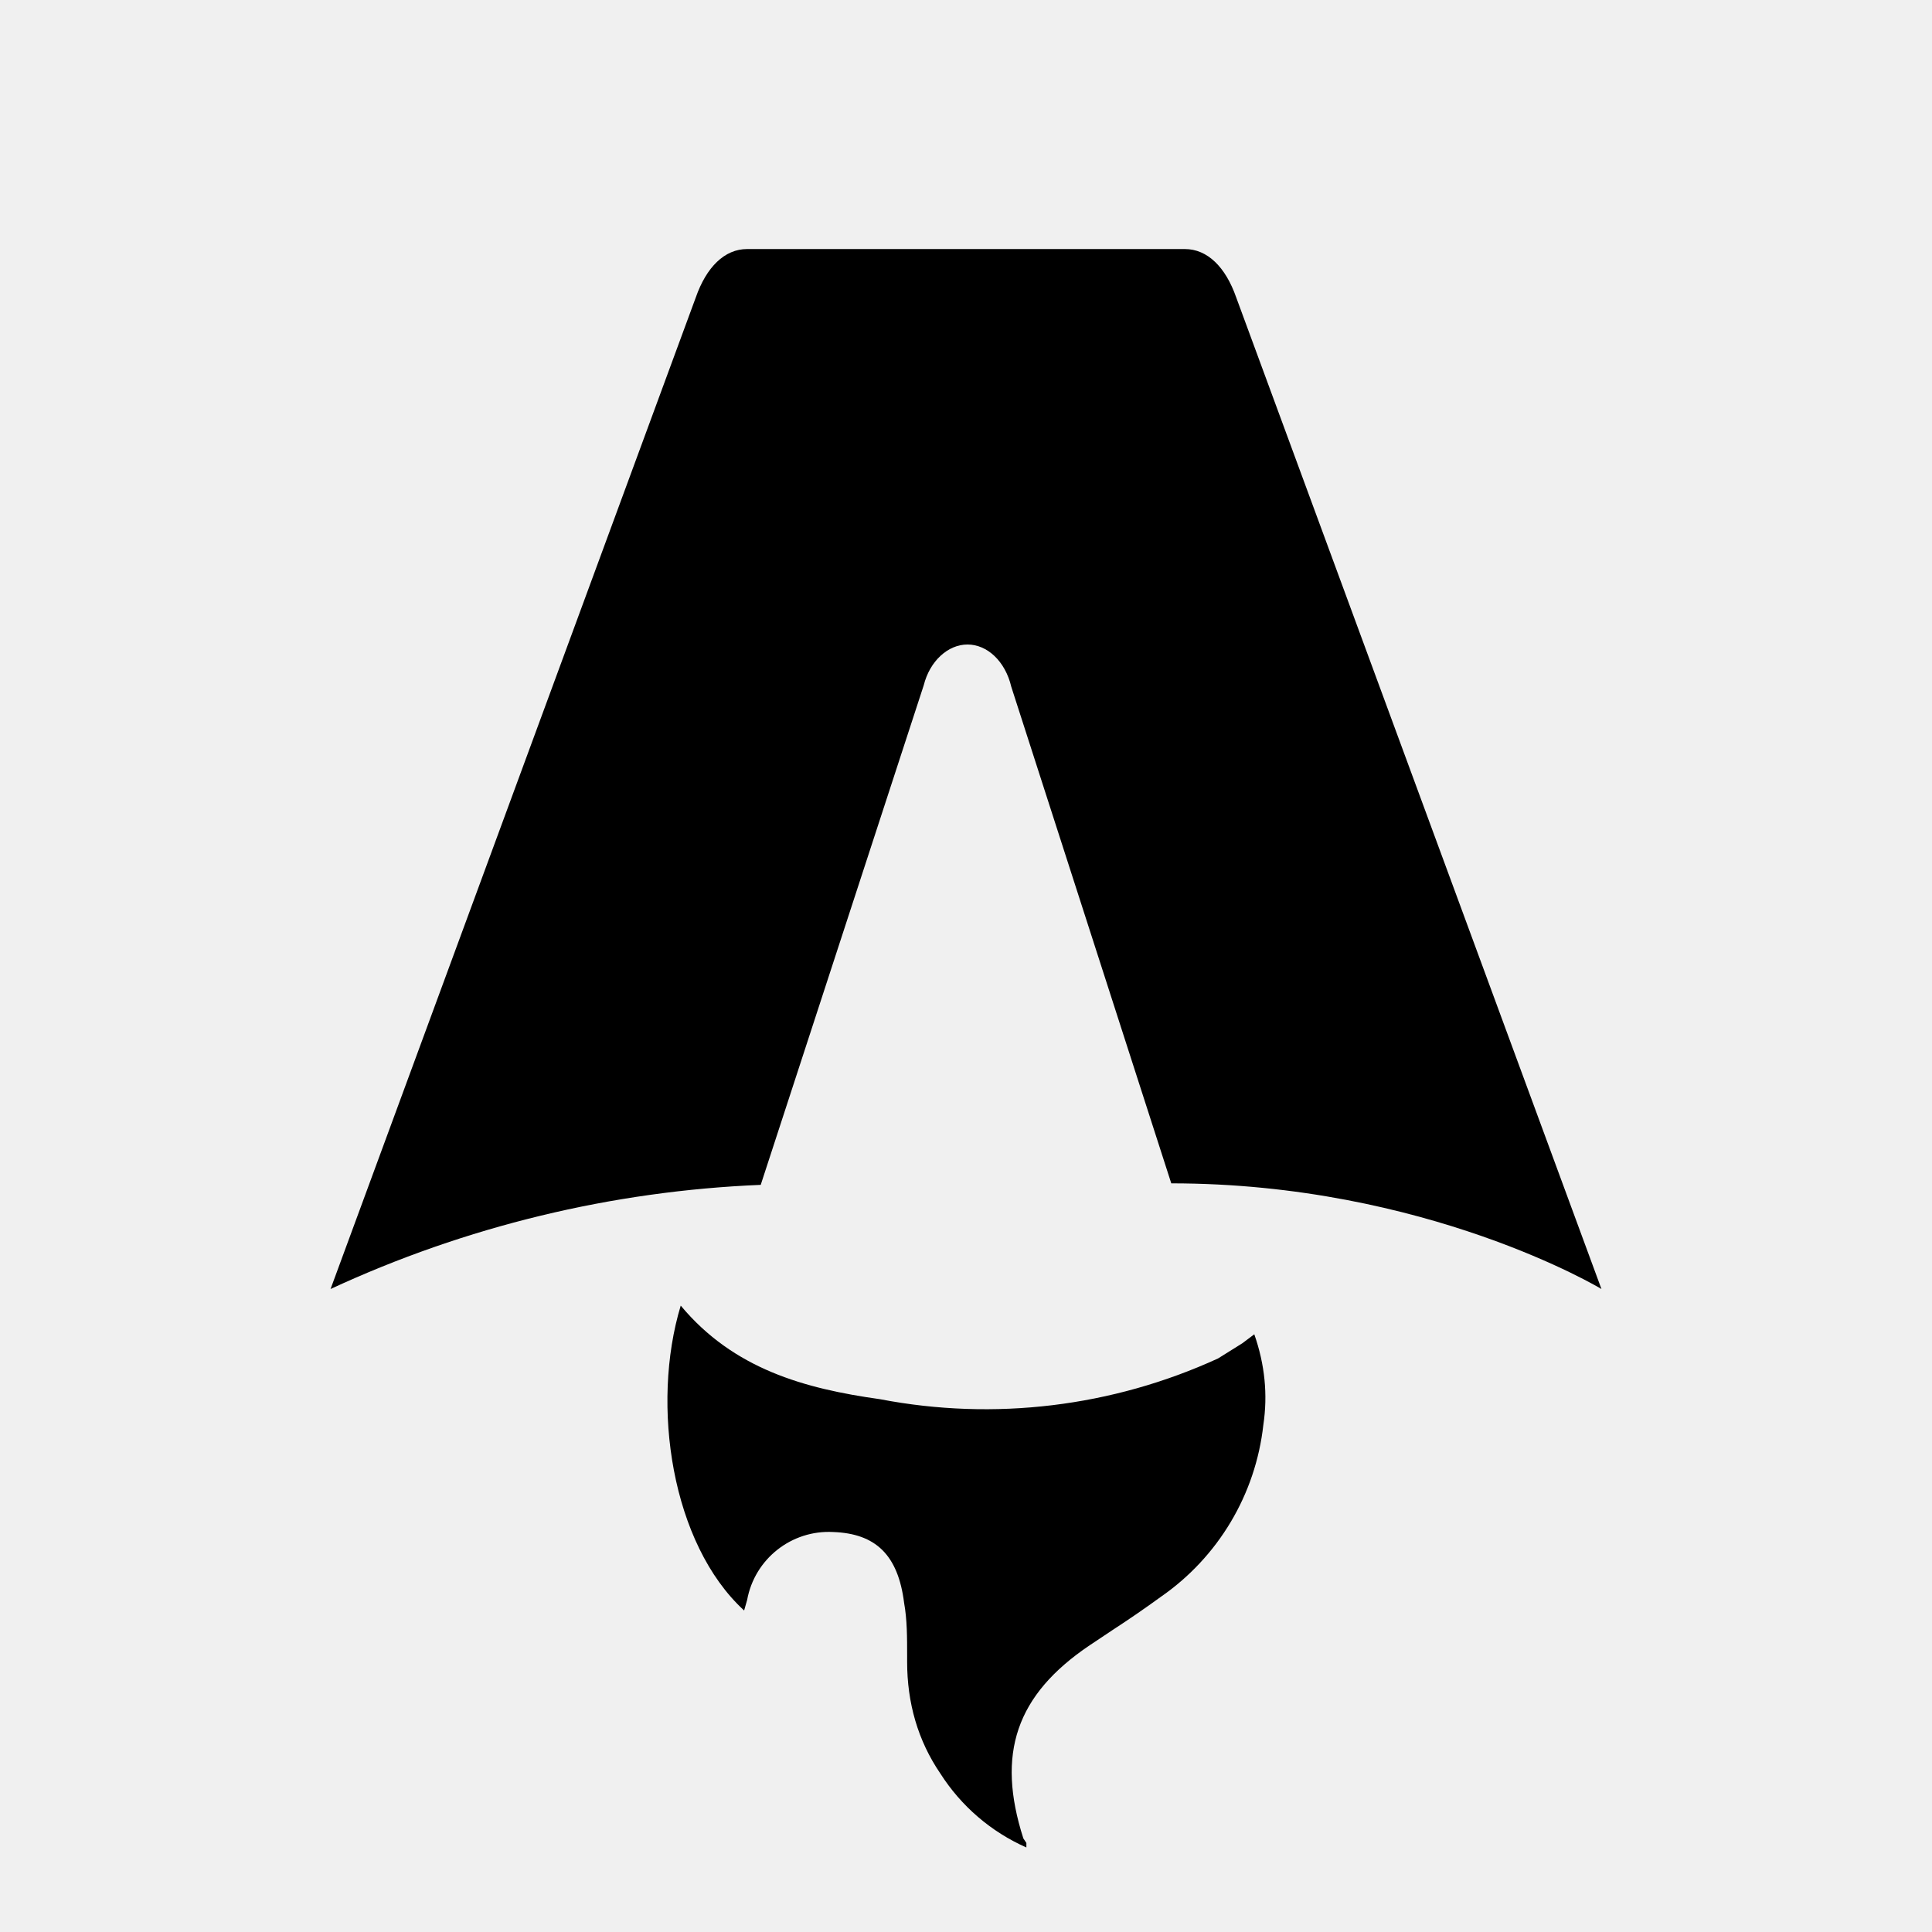
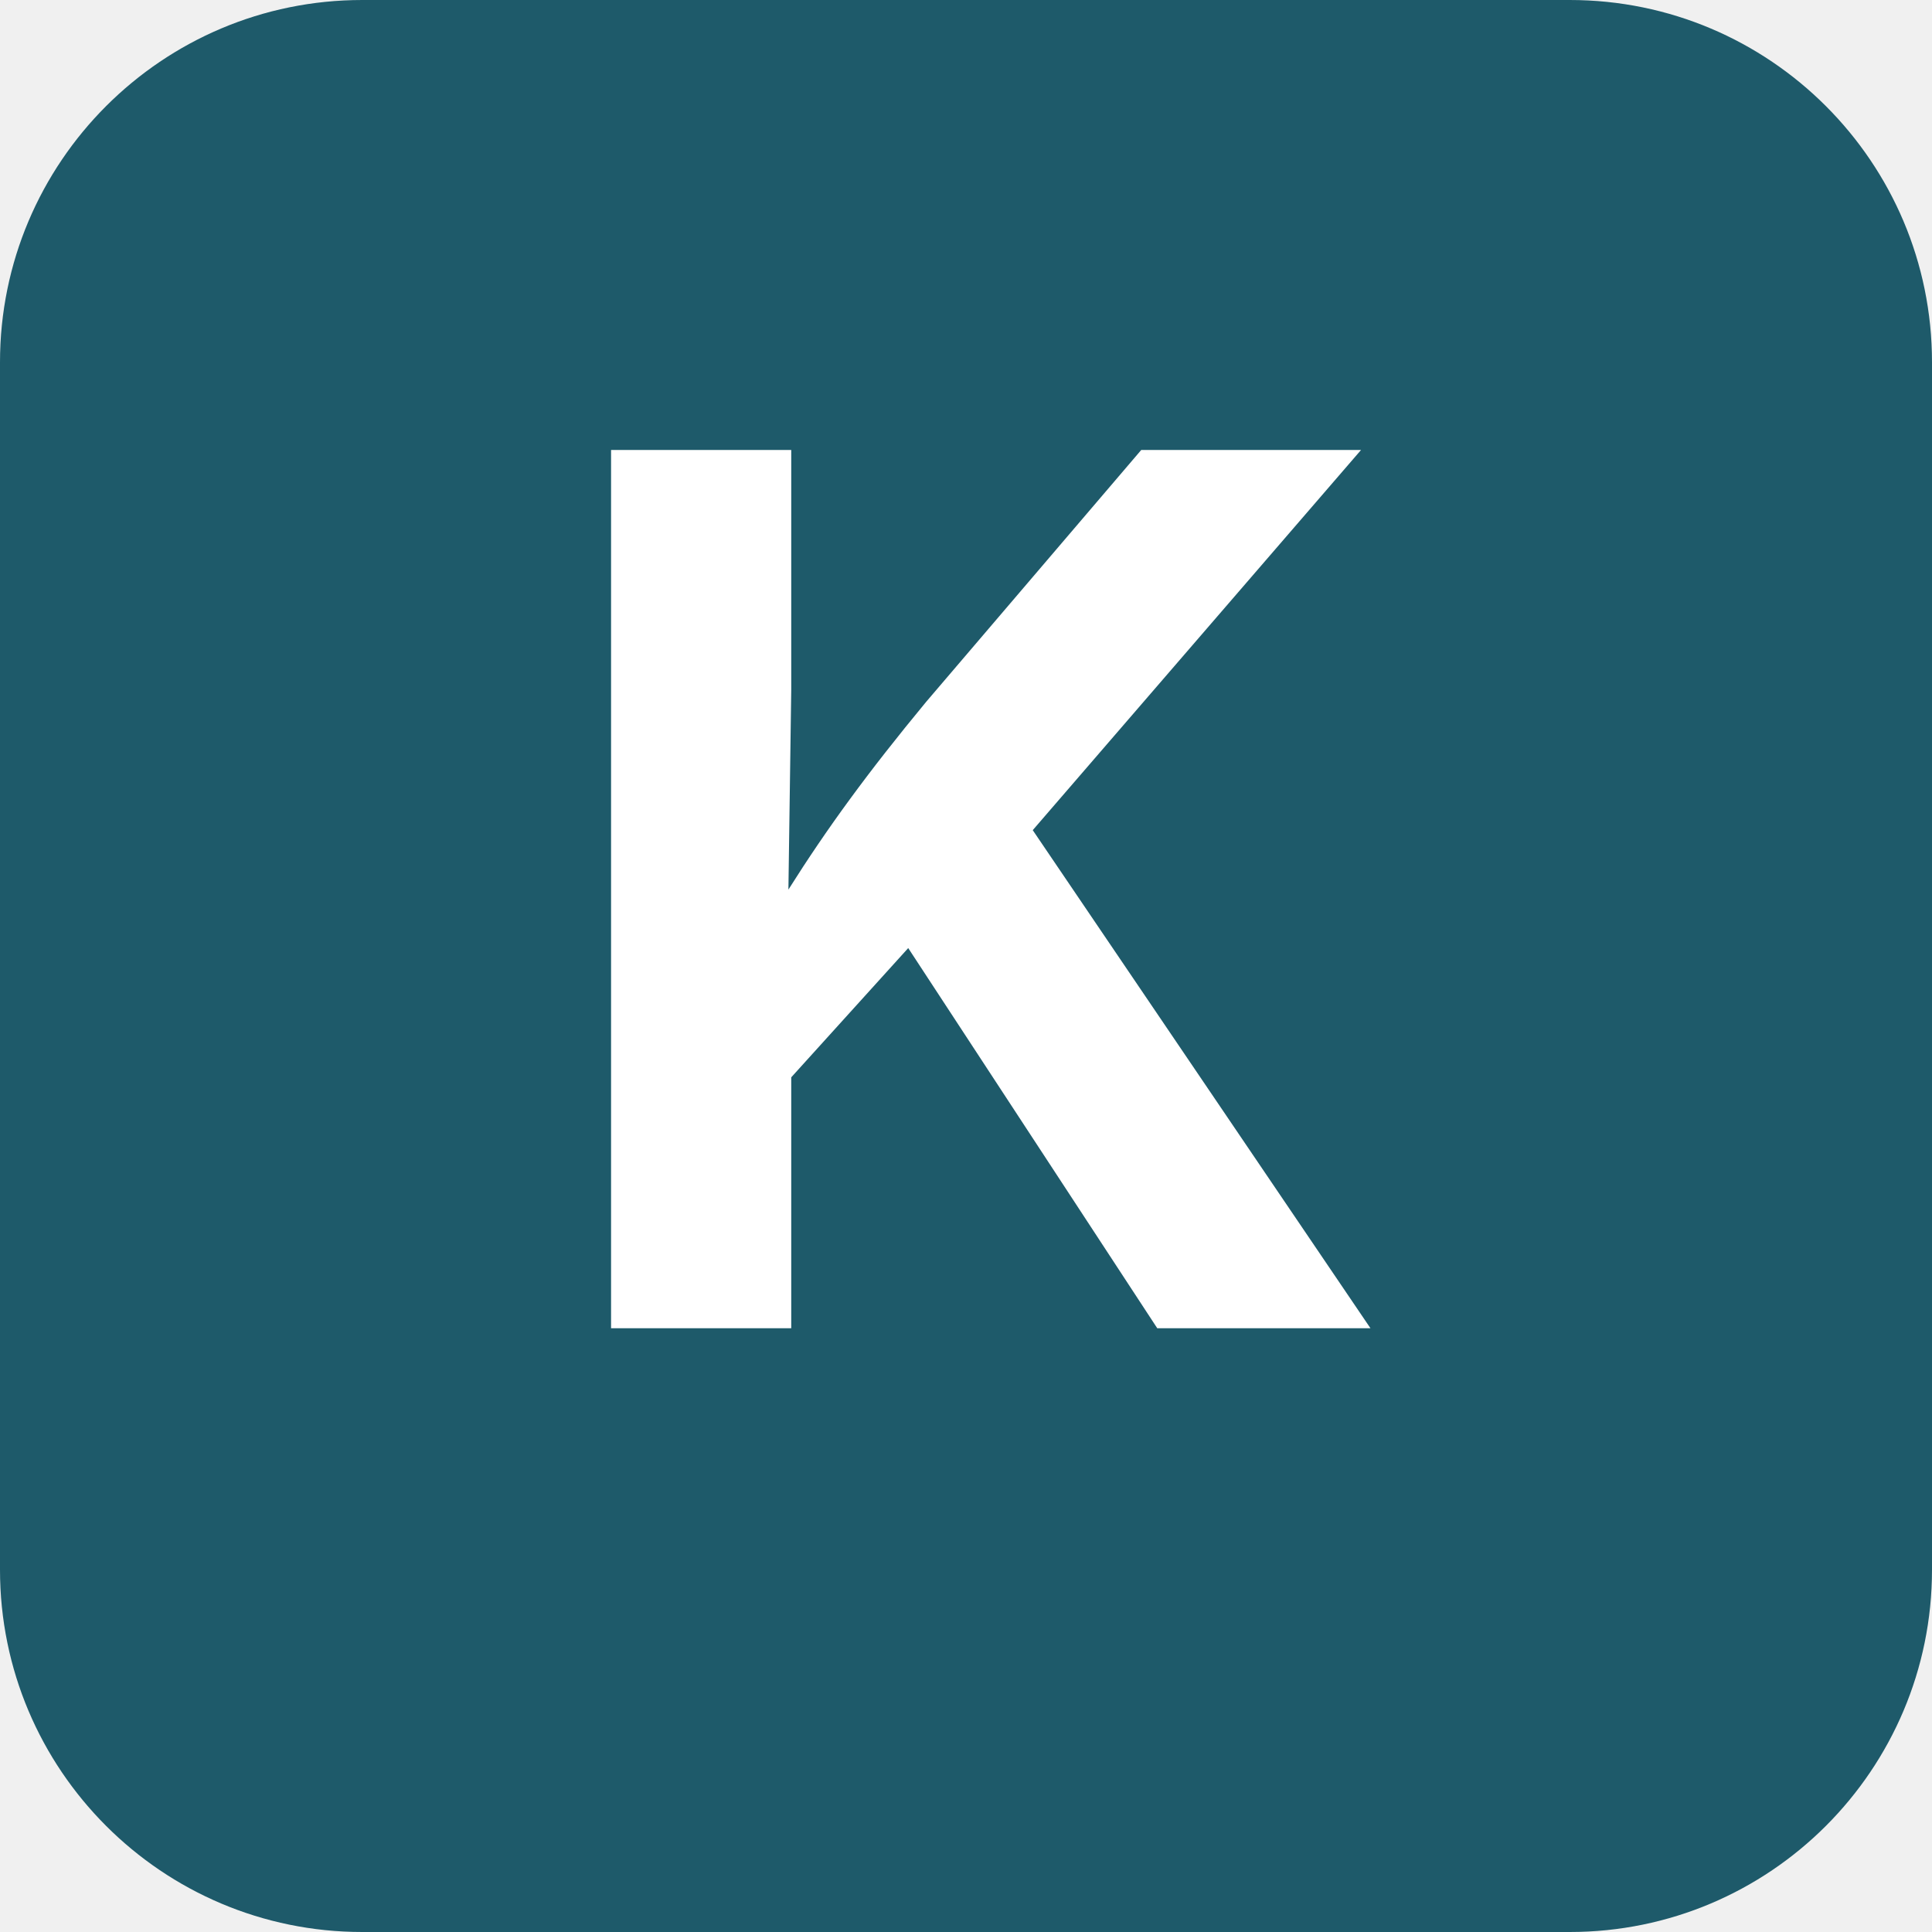
- <svg xmlns="http://www.w3.org/2000/svg" fill="none" viewBox="0 0 128 128">
-   <path d="M50.4 78.5a75.1 75.1 0 0 0-28.5 6.9l24.2-65.7c.7-2 1.9-3.2 3.4-3.2h29c1.5 0 2.7 1.2 3.4 3.2l24.2 65.7s-11.6-7-28.5-7L67 45.5c-.4-1.7-1.6-2.8-2.9-2.8-1.3 0-2.5 1.1-2.9 2.7L50.4 78.5Zm-1.1 28.2Zm-4.2-20.2c-2 6.6-.6 15.8 4.2 20.2a17.5 17.5 0 0 1 .2-.7 5.5 5.5 0 0 1 5.7-4.5c2.8.1 4.3 1.5 4.7 4.7.2 1.1.2 2.3.2 3.5v.4c0 2.7.7 5.2 2.2 7.4a13 13 0 0 0 5.7 4.9v-.3l-.2-.3c-1.8-5.6-.5-9.5 4.4-12.8l1.5-1a73 73 0 0 0 3.2-2.2 16 16 0 0 0 6.8-11.4c.3-2 .1-4-.6-6l-.8.6-1.6 1a37 37 0 0 1-22.4 2.7c-5-.7-9.7-2-13.2-6.2Z" />
-   <style>
-         path { fill: #000; }
-         @media (prefers-color-scheme: dark) {
-             path { fill: #FFF; }
-         }
-     </style>
+ <svg xmlns="http://www.w3.org/2000/svg" viewBox="0 0 32 32">
+   <rect width="32" height="32" rx="6" fill="#1e5a6a" />
+   <text x="16" y="22" font-family="Inter, sans-serif" font-size="20" font-weight="700" fill="#ffffff" text-anchor="middle">K</text>
</svg>
